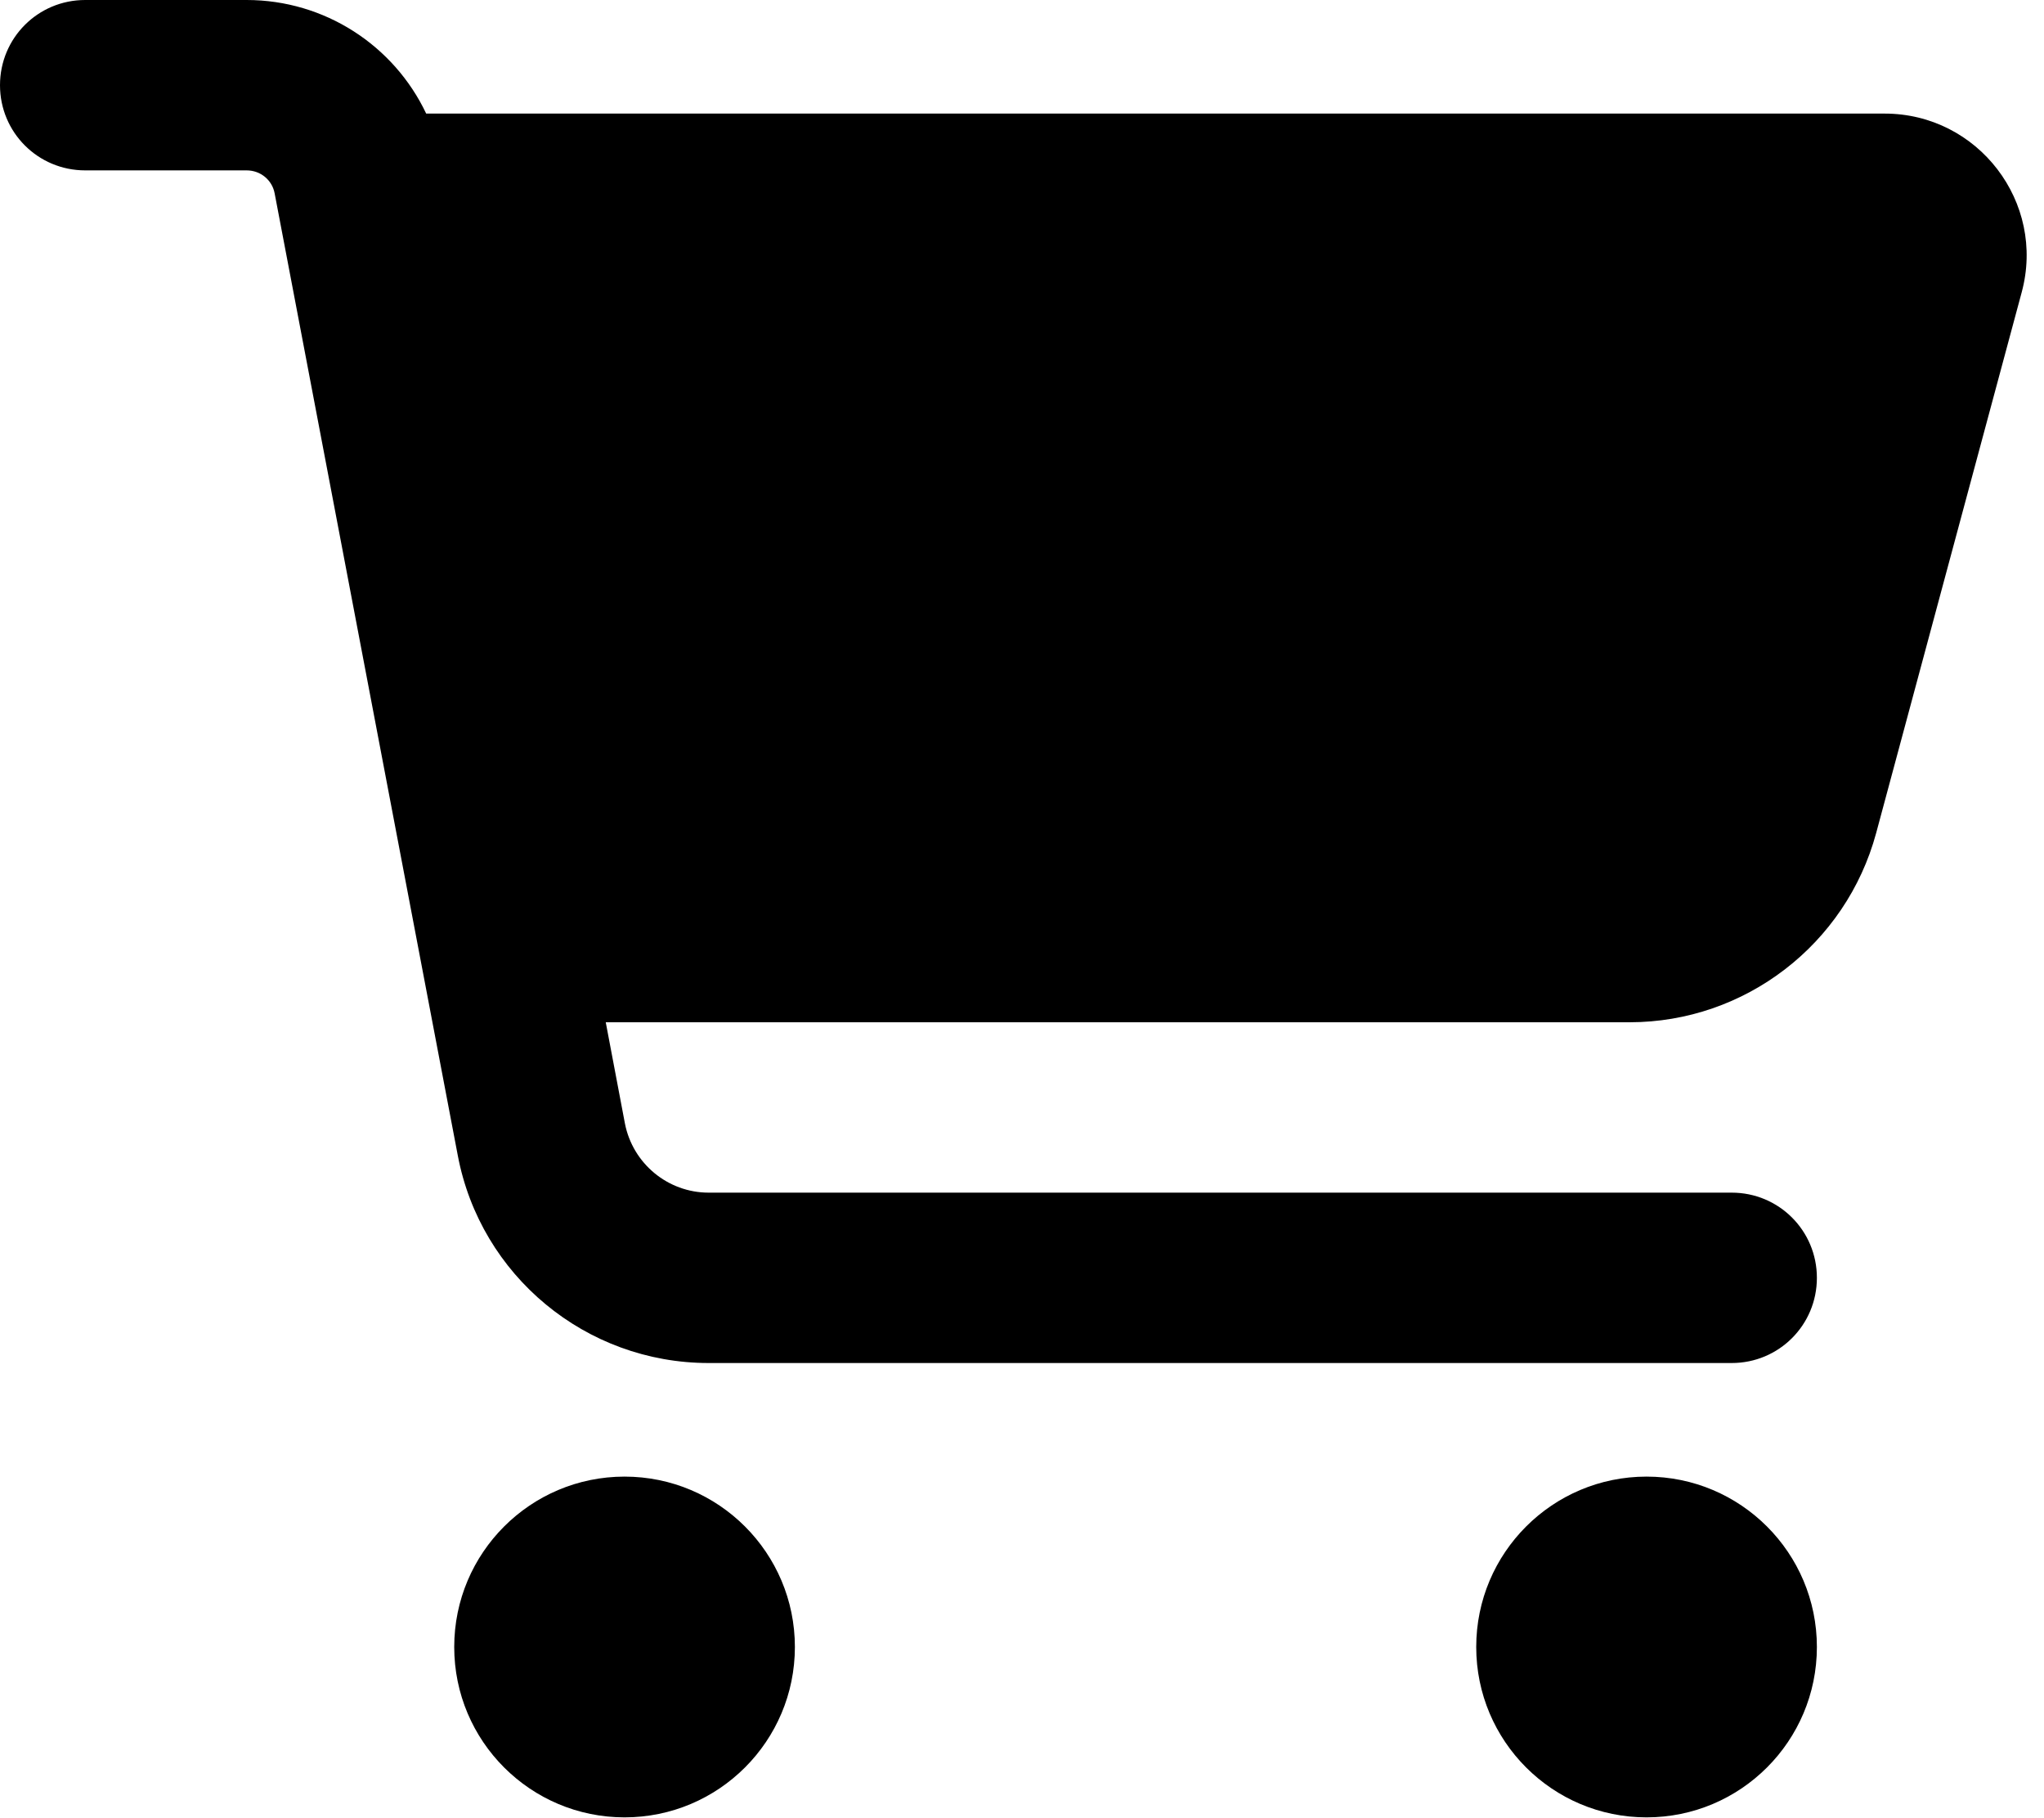
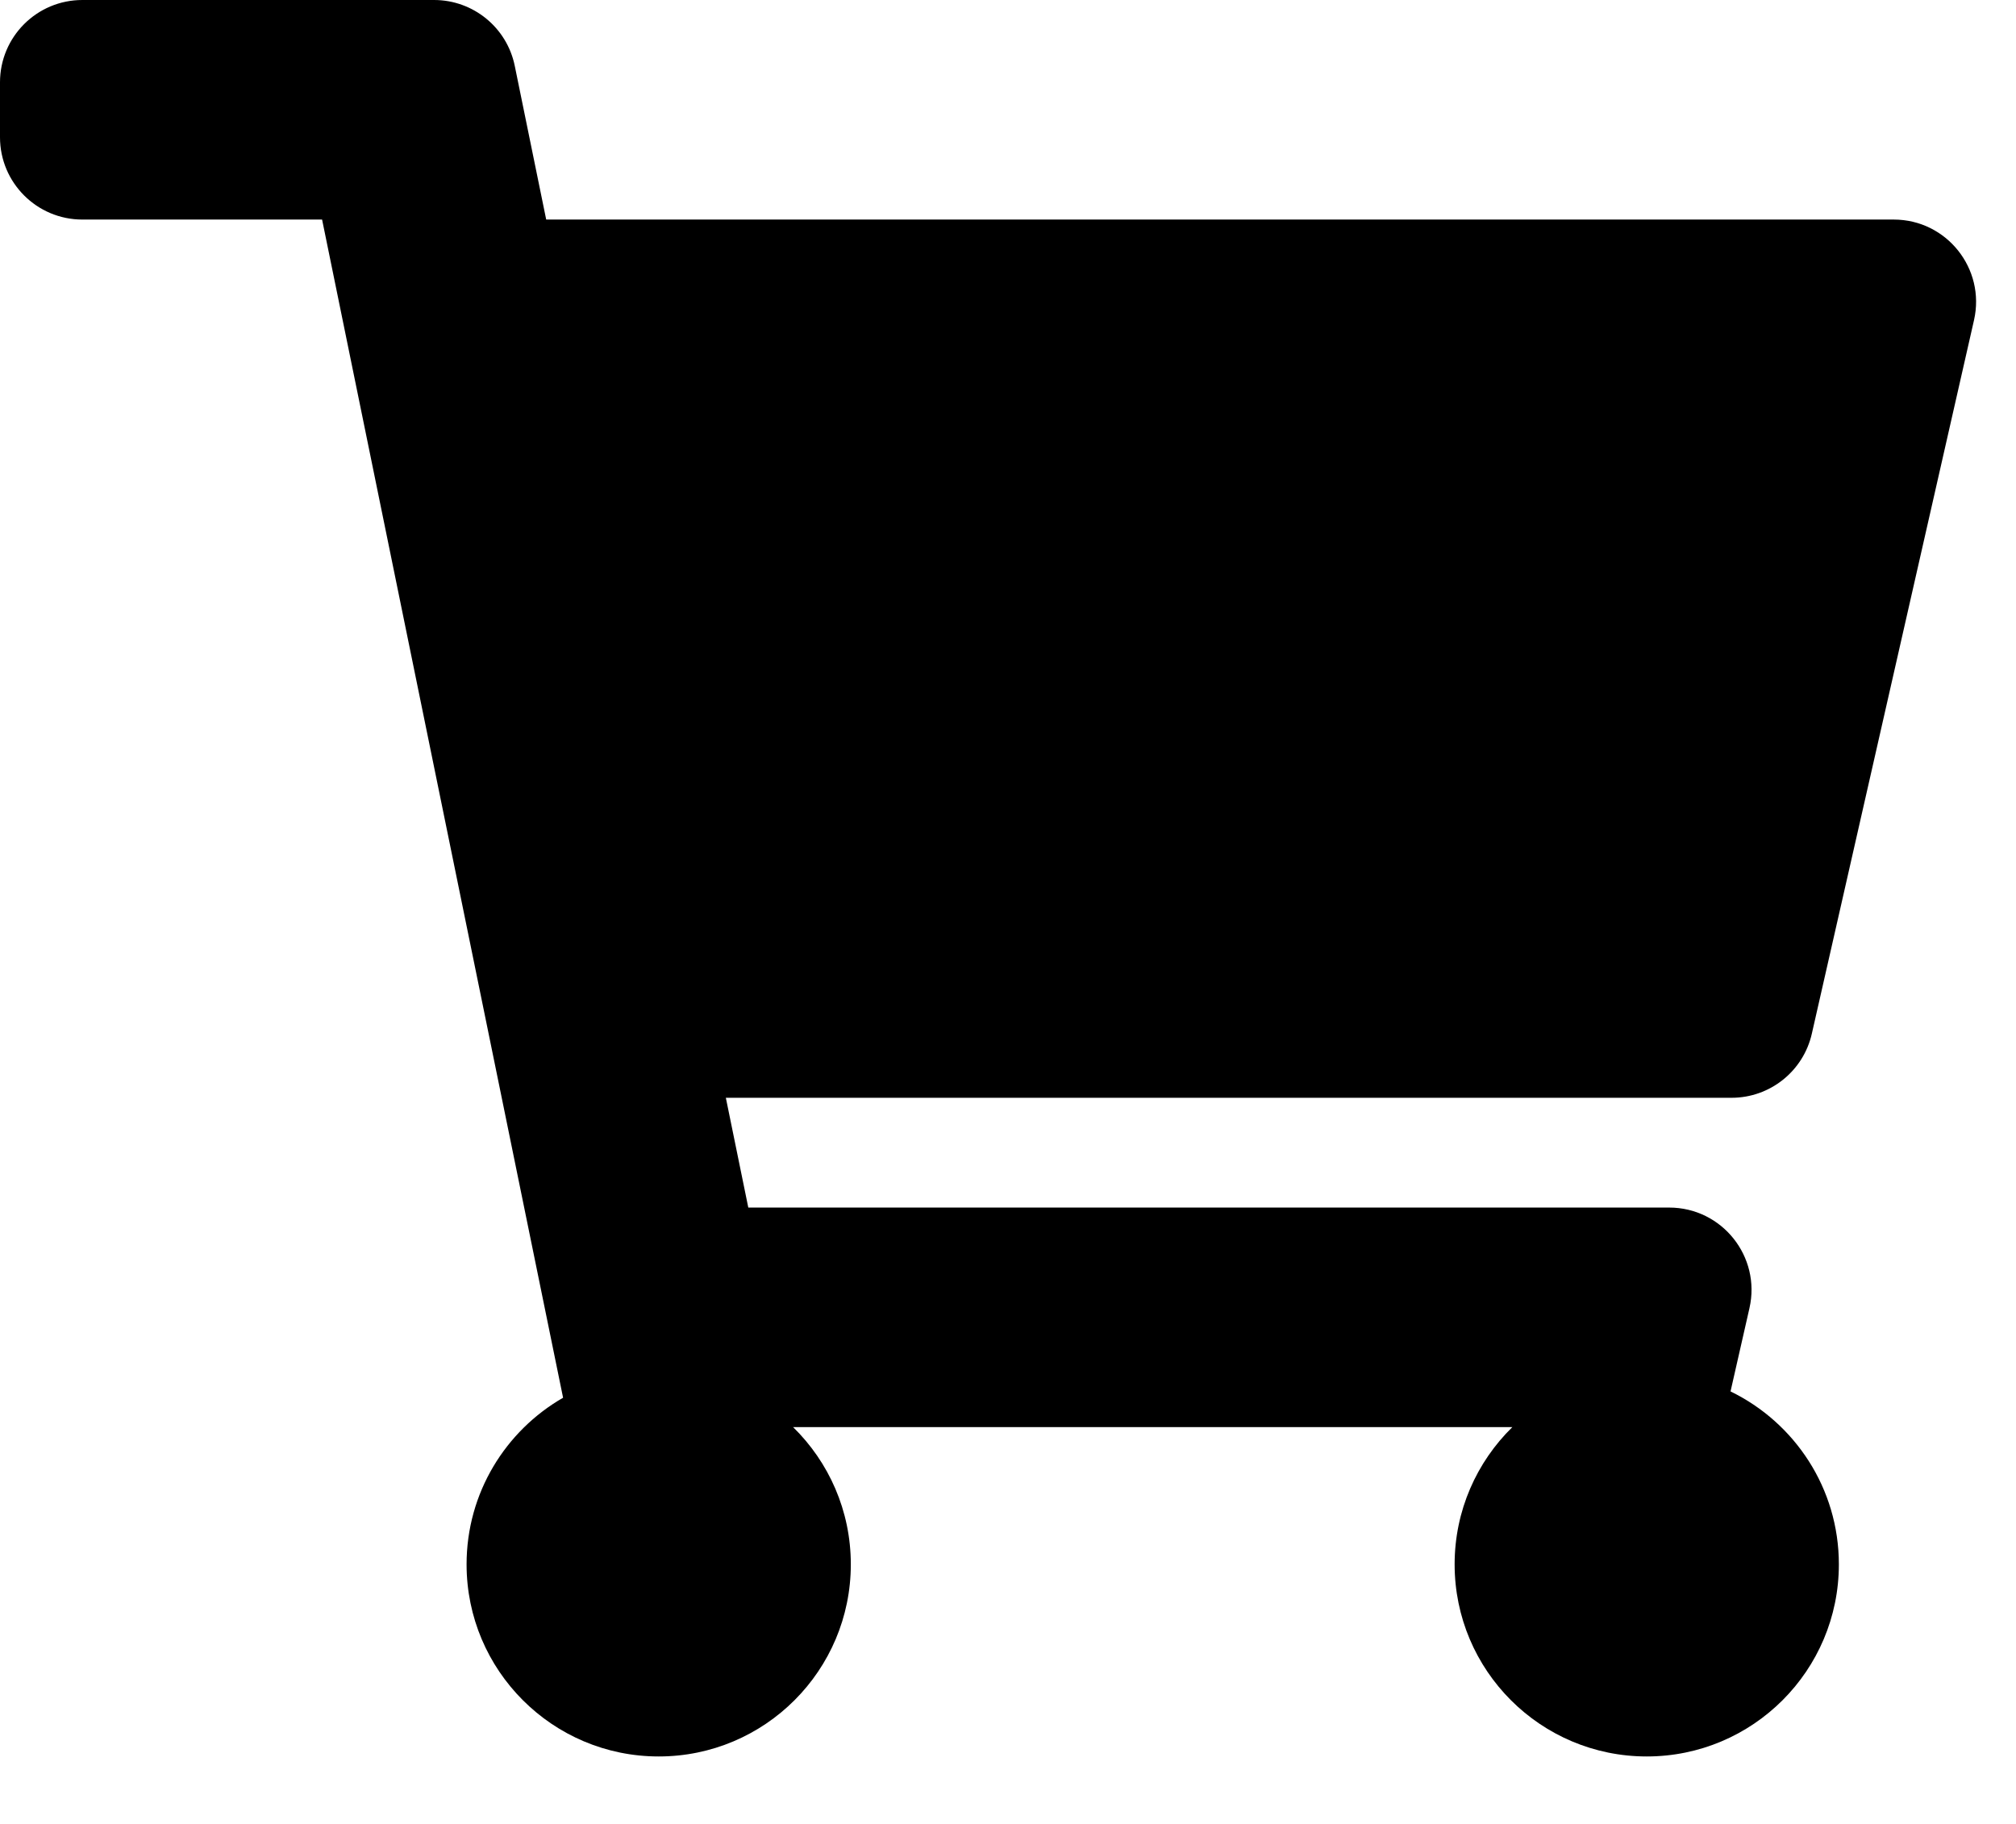
- <svg xmlns="http://www.w3.org/2000/svg" viewBox="0 0 576 512">
-   <path d="M0 24C0 10.7 10.7 0 24 0L69.5 0c22 0 41.5 12.8 50.6 32l411 0c26.3 0 45.5 25 38.6 50.4l-41 152.3c-8.5 31.4-37 53.3-69.5 53.3l-288.5 0 5.4 28.5c2.2 11.3 12.1 19.5 23.6 19.5L488 336c13.3 0 24 10.7 24 24s-10.7 24-24 24l-288.3 0c-34.6 0-64.3-24.6-70.7-58.5L77.4 54.5c-.7-3.8-4-6.5-7.9-6.5L24 48C10.7 48 0 37.3 0 24zM128 464a48 48 0 1 1 96 0 48 48 0 1 1 -96 0zm336-48a48 48 0 1 1 0 96 48 48 0 1 1 0-96z" />
+ <svg xmlns="http://www.w3.org/2000/svg" width="100%" height="100%" viewBox="0 0 21 19" version="1.1" xml:space="preserve" style="fill-rule:evenodd;clip-rule:evenodd;stroke-linejoin:round;stroke-miterlimit:1.414;">
+   <g transform="matrix(1,0,0,1,-2645.23,-22.8406)">
+     <g transform="matrix(1,0,0,1,1462.08,-5.72875e-13)">
+       <g transform="matrix(0.0357367,0,0,0.0357367,1183.15,22.8406)">
+         <path d="M528.12,301.319L575.393,93.319C578.806,78.301 567.391,64 551.99,64L159.208,64L150.042,19.19C147.758,8.021 137.93,0 126.529,0L24,0C10.745,0 0,10.745 0,24L0,40C0,53.255 10.745,64 24,64L93.883,64L164.131,407.435C147.325,417.1 136,435.222 136,456C136,486.928 161.072,512 192,512C222.928,512 248,486.928 248,456C248,440.326 241.553,426.165 231.176,416L440.823,416C430.447,426.165 424,440.326 424,456C424,486.928 449.072,512 480,512C510.928,512 536,486.928 536,456C536,433.828 523.112,414.668 504.421,405.595L509.938,381.319C513.351,366.301 501.936,352 486.535,352L218.117,352L211.572,320L504.717,320C515.923,320 525.637,312.246 528.12,301.319Z" style="fill-rule:nonzero;" />
+       </g>
+     </g>
+   </g>
</svg>
